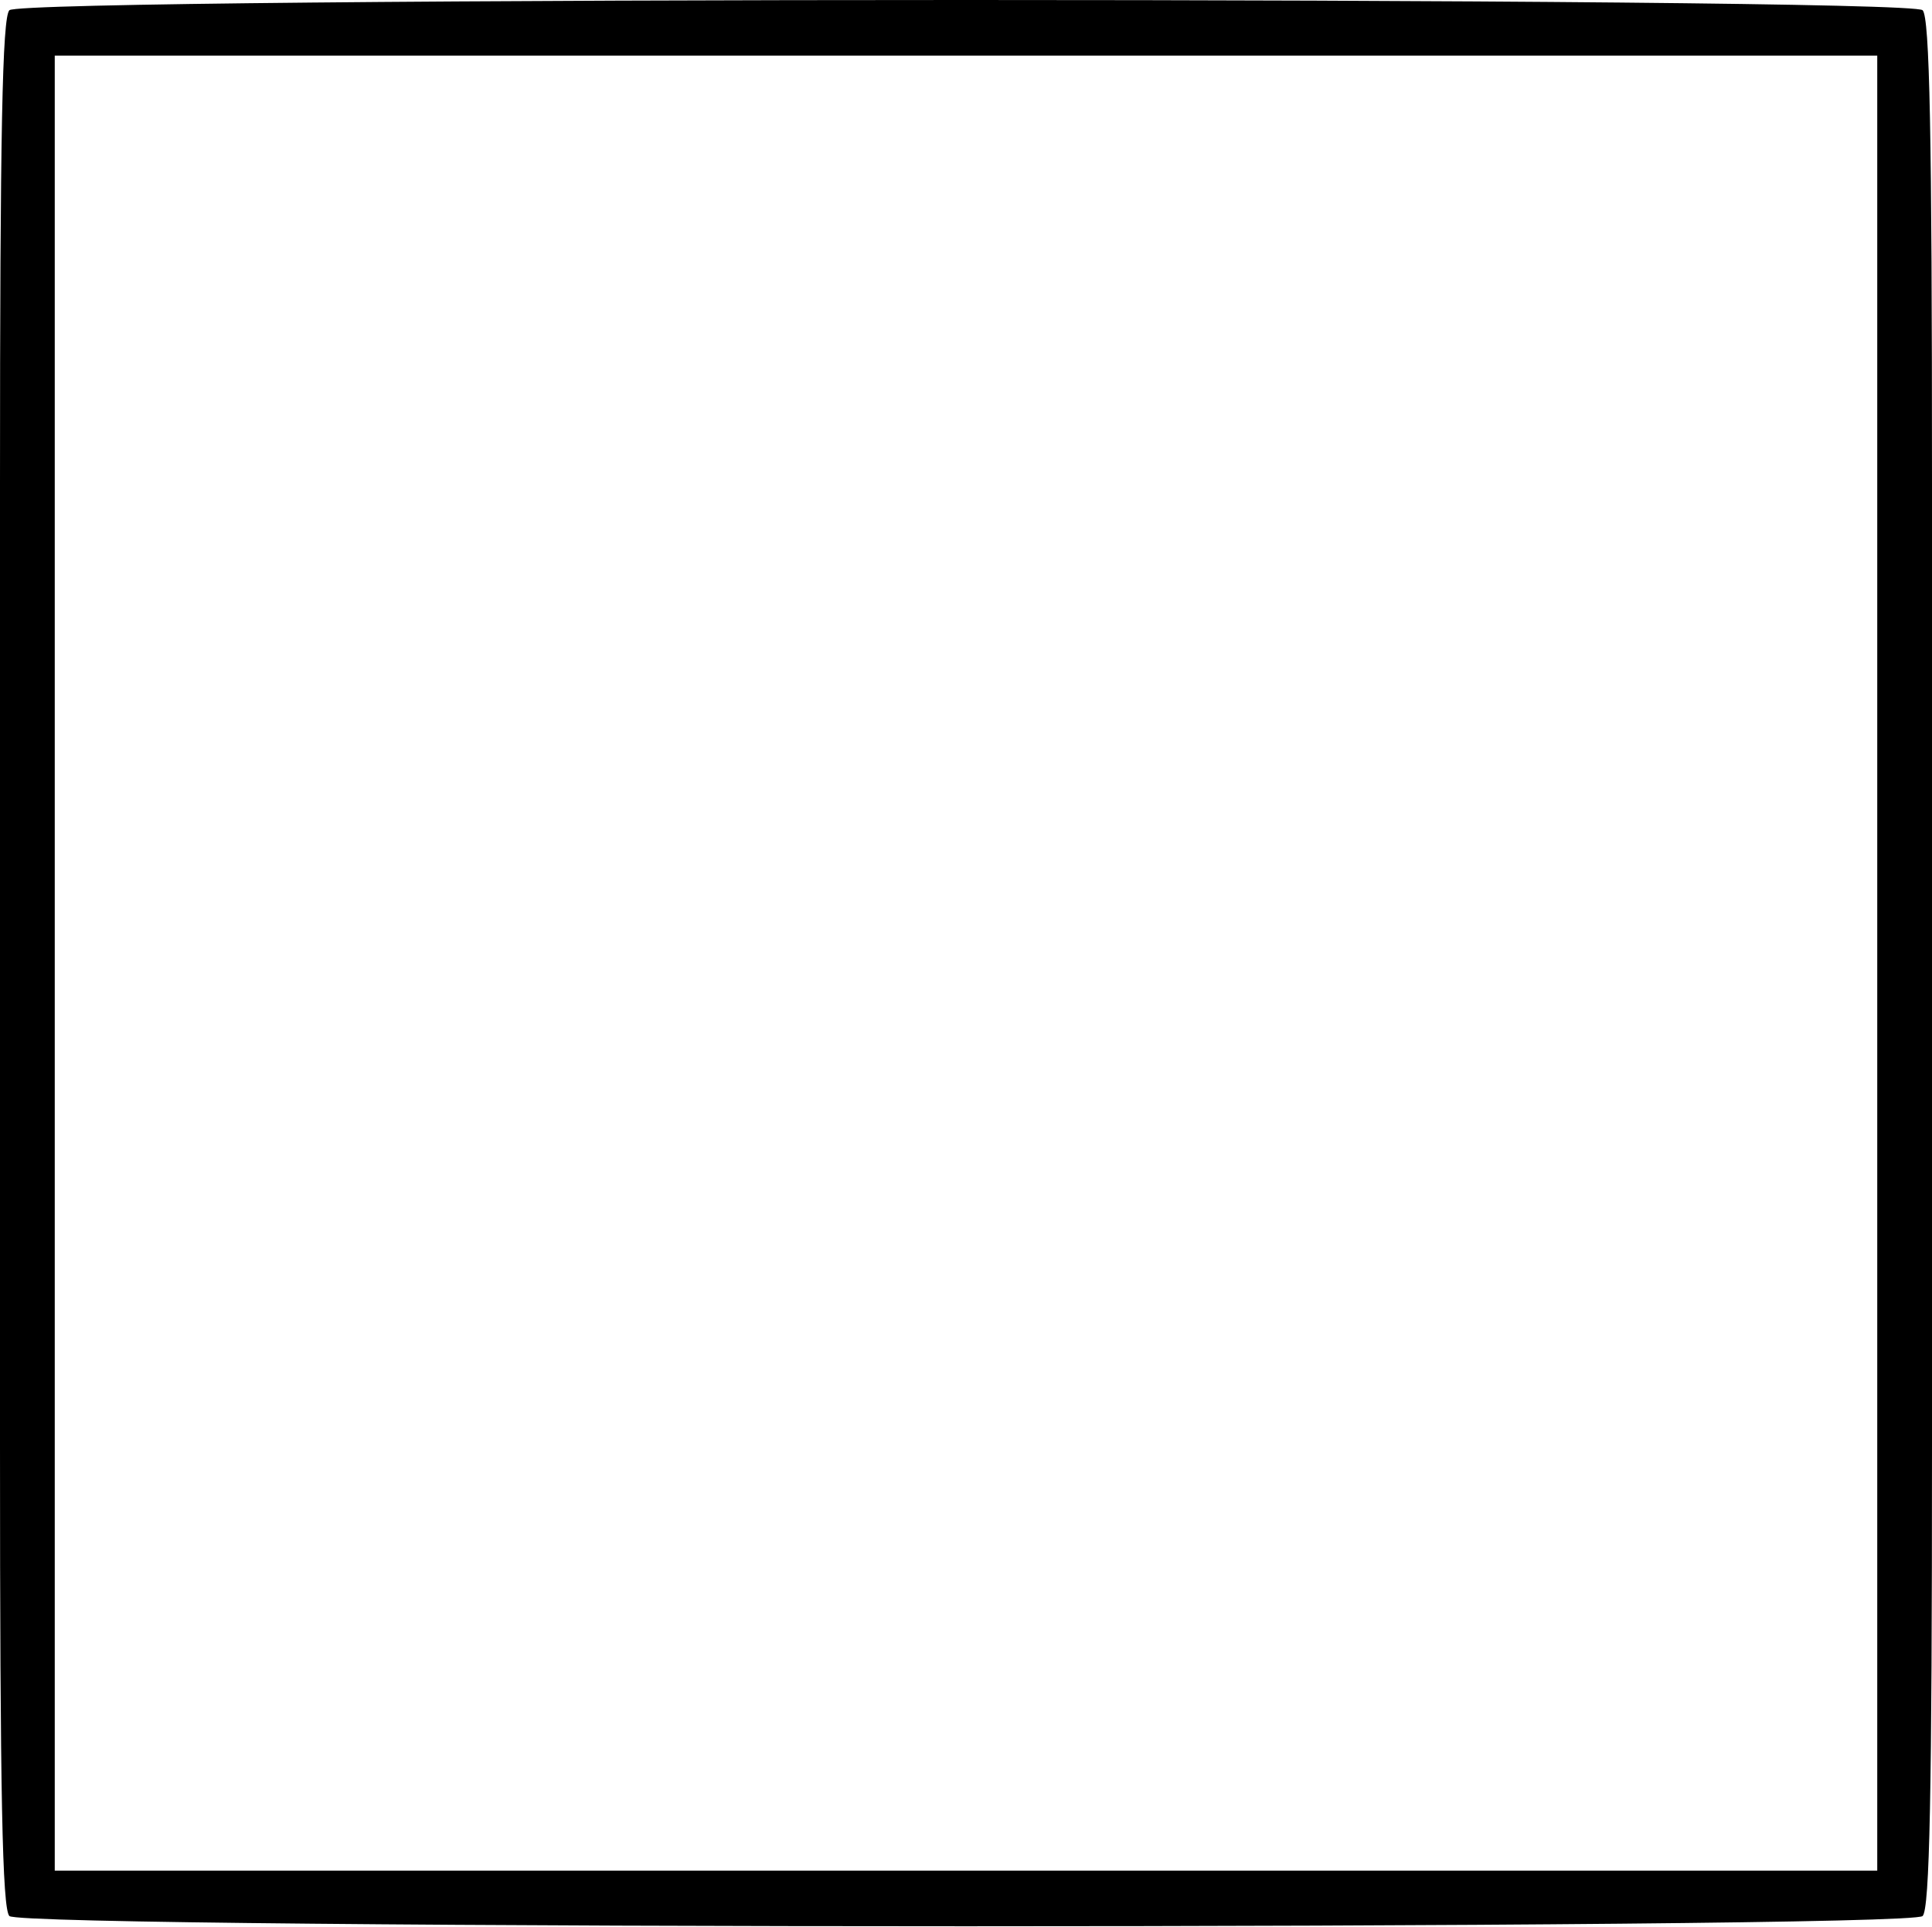
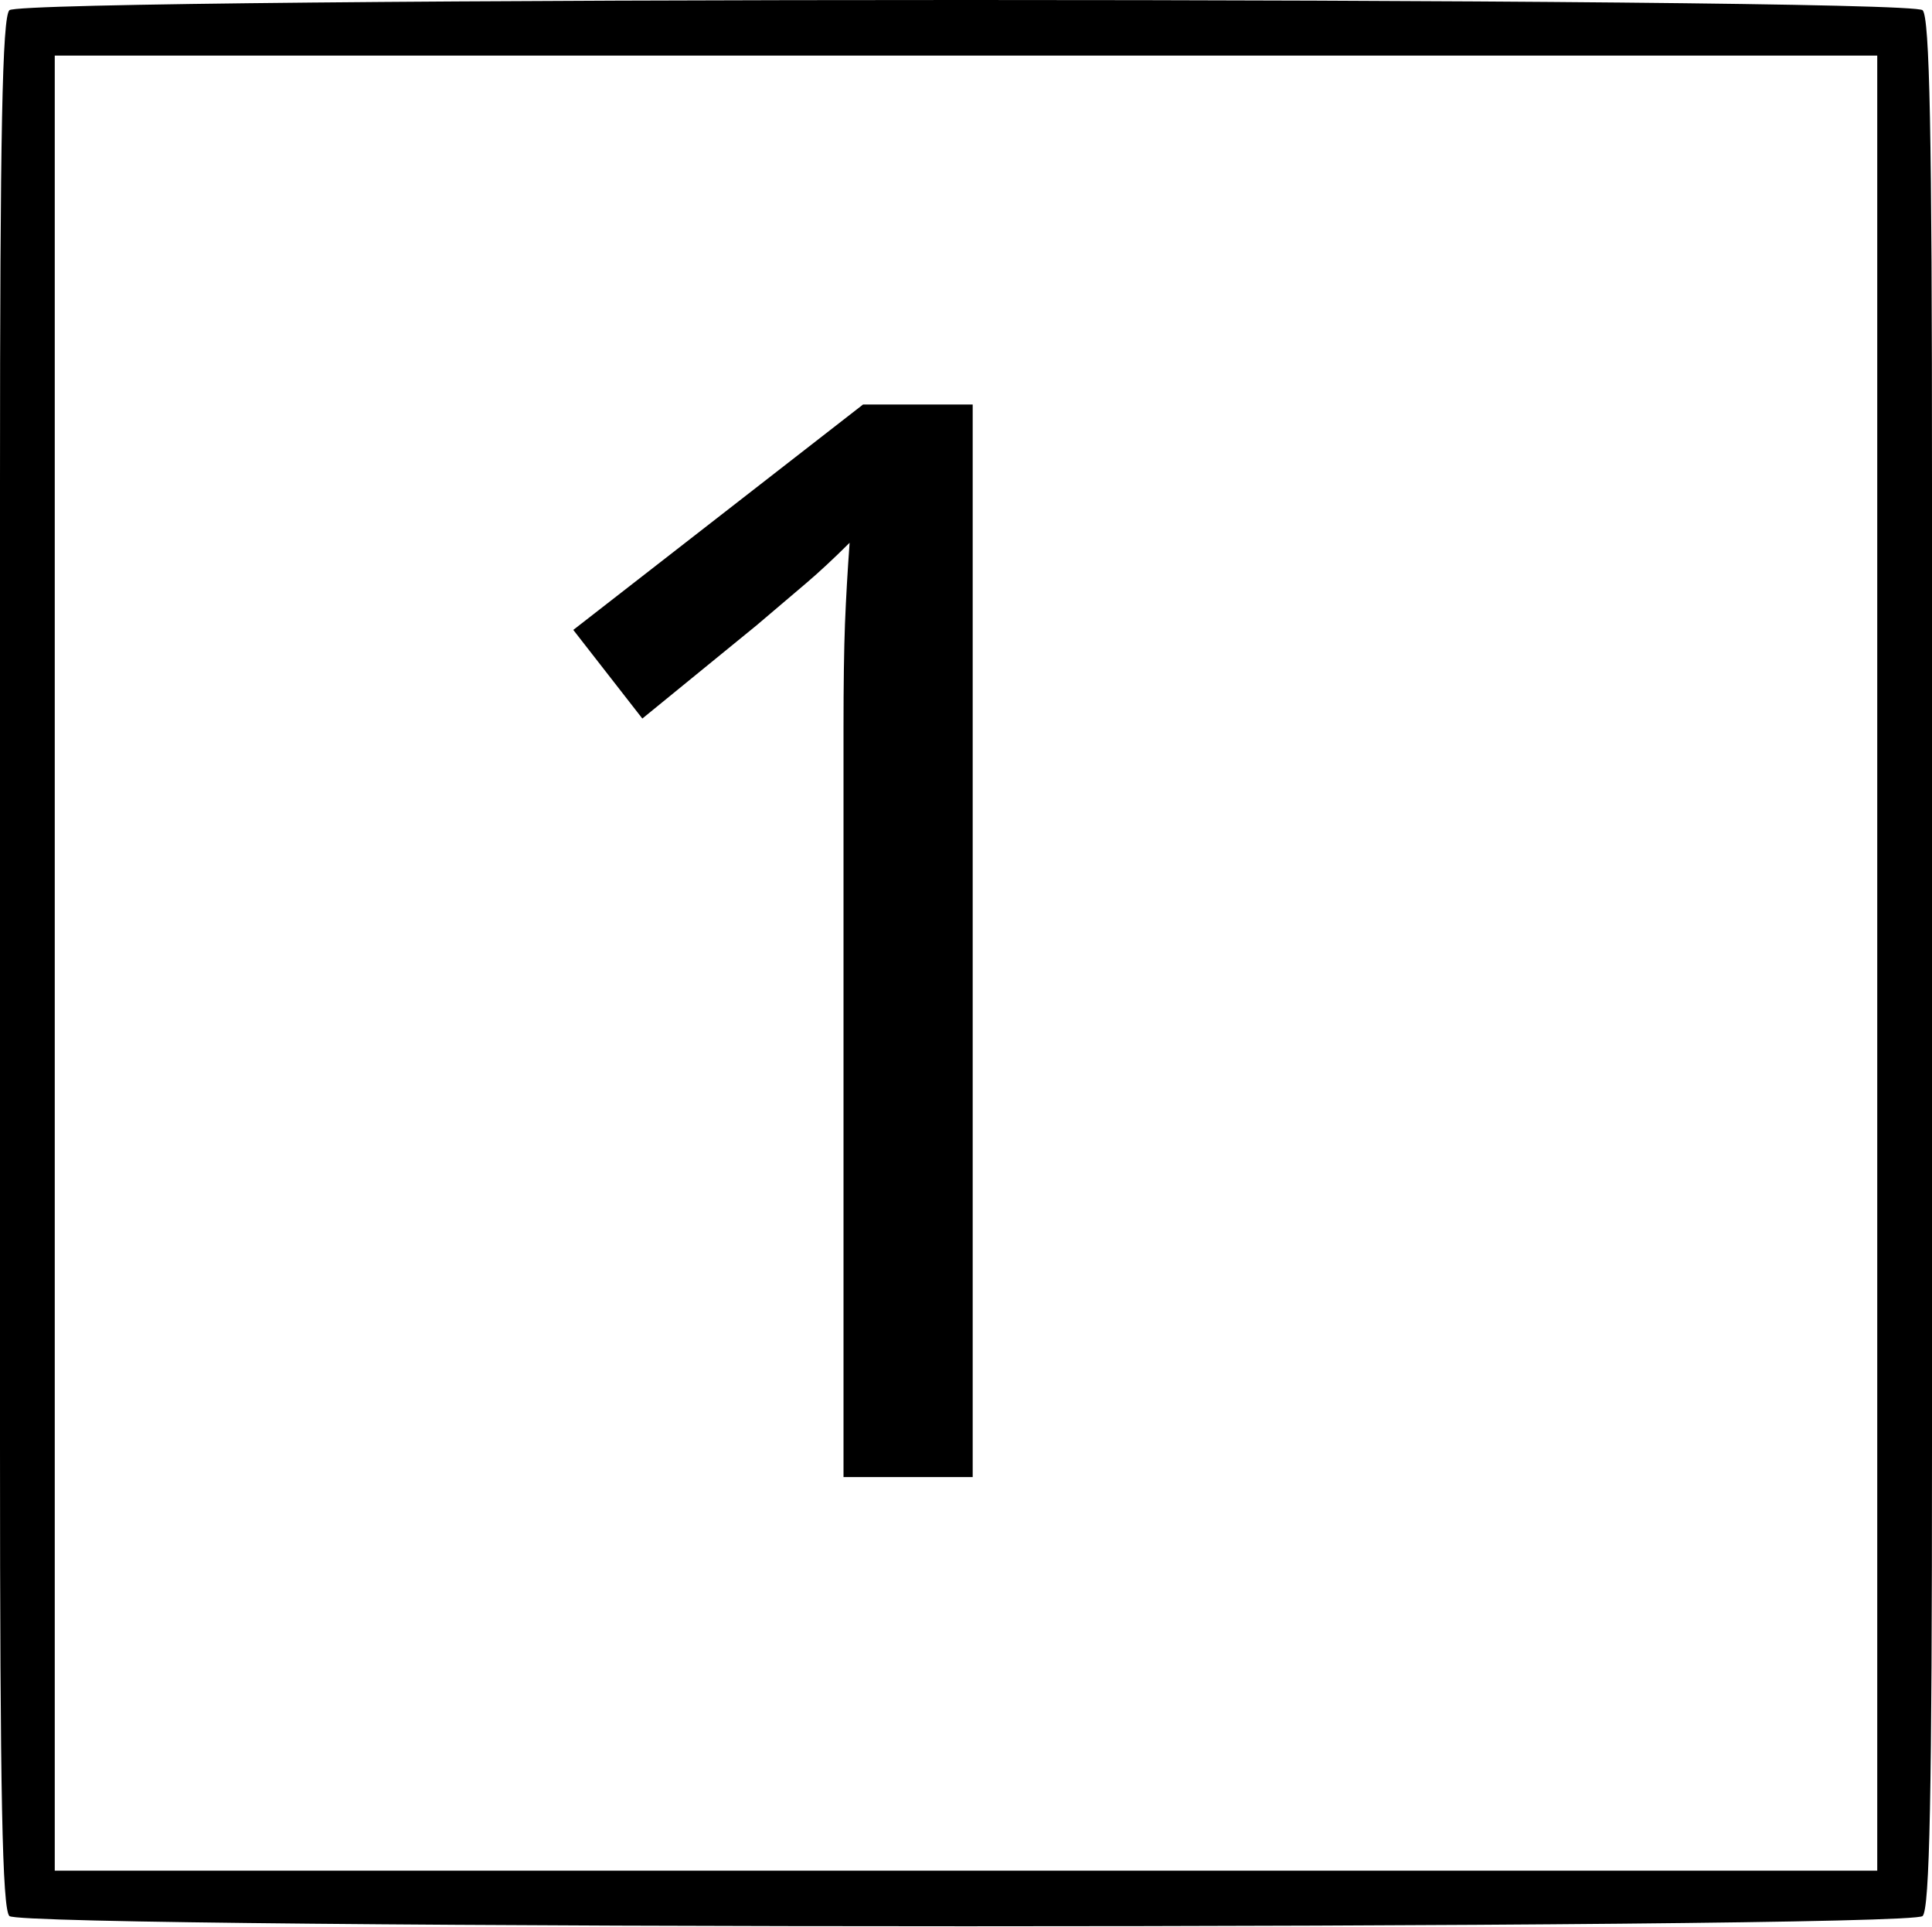
<svg xmlns="http://www.w3.org/2000/svg" viewBox="0 0 247 246.214" height="246.214" width="247" id="svg8227" version="1.1">
  <defs id="defs8231" />
  <path id="path8237" d="M 0,61.799 C 0,17.016 0.294,2.213 1.2,1.307 c 1.743,-1.743 242.857,-1.743 244.6,0 0.906,0.906 1.2,15.709 1.2,60.492 v 59.292 0 0 5.032 0 58.792 c 0,44.394 -0.294,59.086 -1.2,59.992 -1.743,1.743 -242.857,1.743 -244.6,0 C 0.294,244.001 0,229.309 0,184.915 v -58.792 m 240,-3.016 V 7.107 H 123.5 7 v 116 116 H 123.5 240 Z" style="fill:#000000" />
+   <text xml:space="preserve" style="font-style:normal;font-weight:normal;font-size:96px;line-height:1.25;font-family:sans-serif;letter-spacing:0px;word-spacing:0px;fill:#000000;fill-opacity:1;stroke:none" x="56.198" y="188.794" id="text78">
+     <tspan id="tspan76" x="56.198" y="188.794" style="font-size:192px">1</tspan>
+   </text>
</svg>
